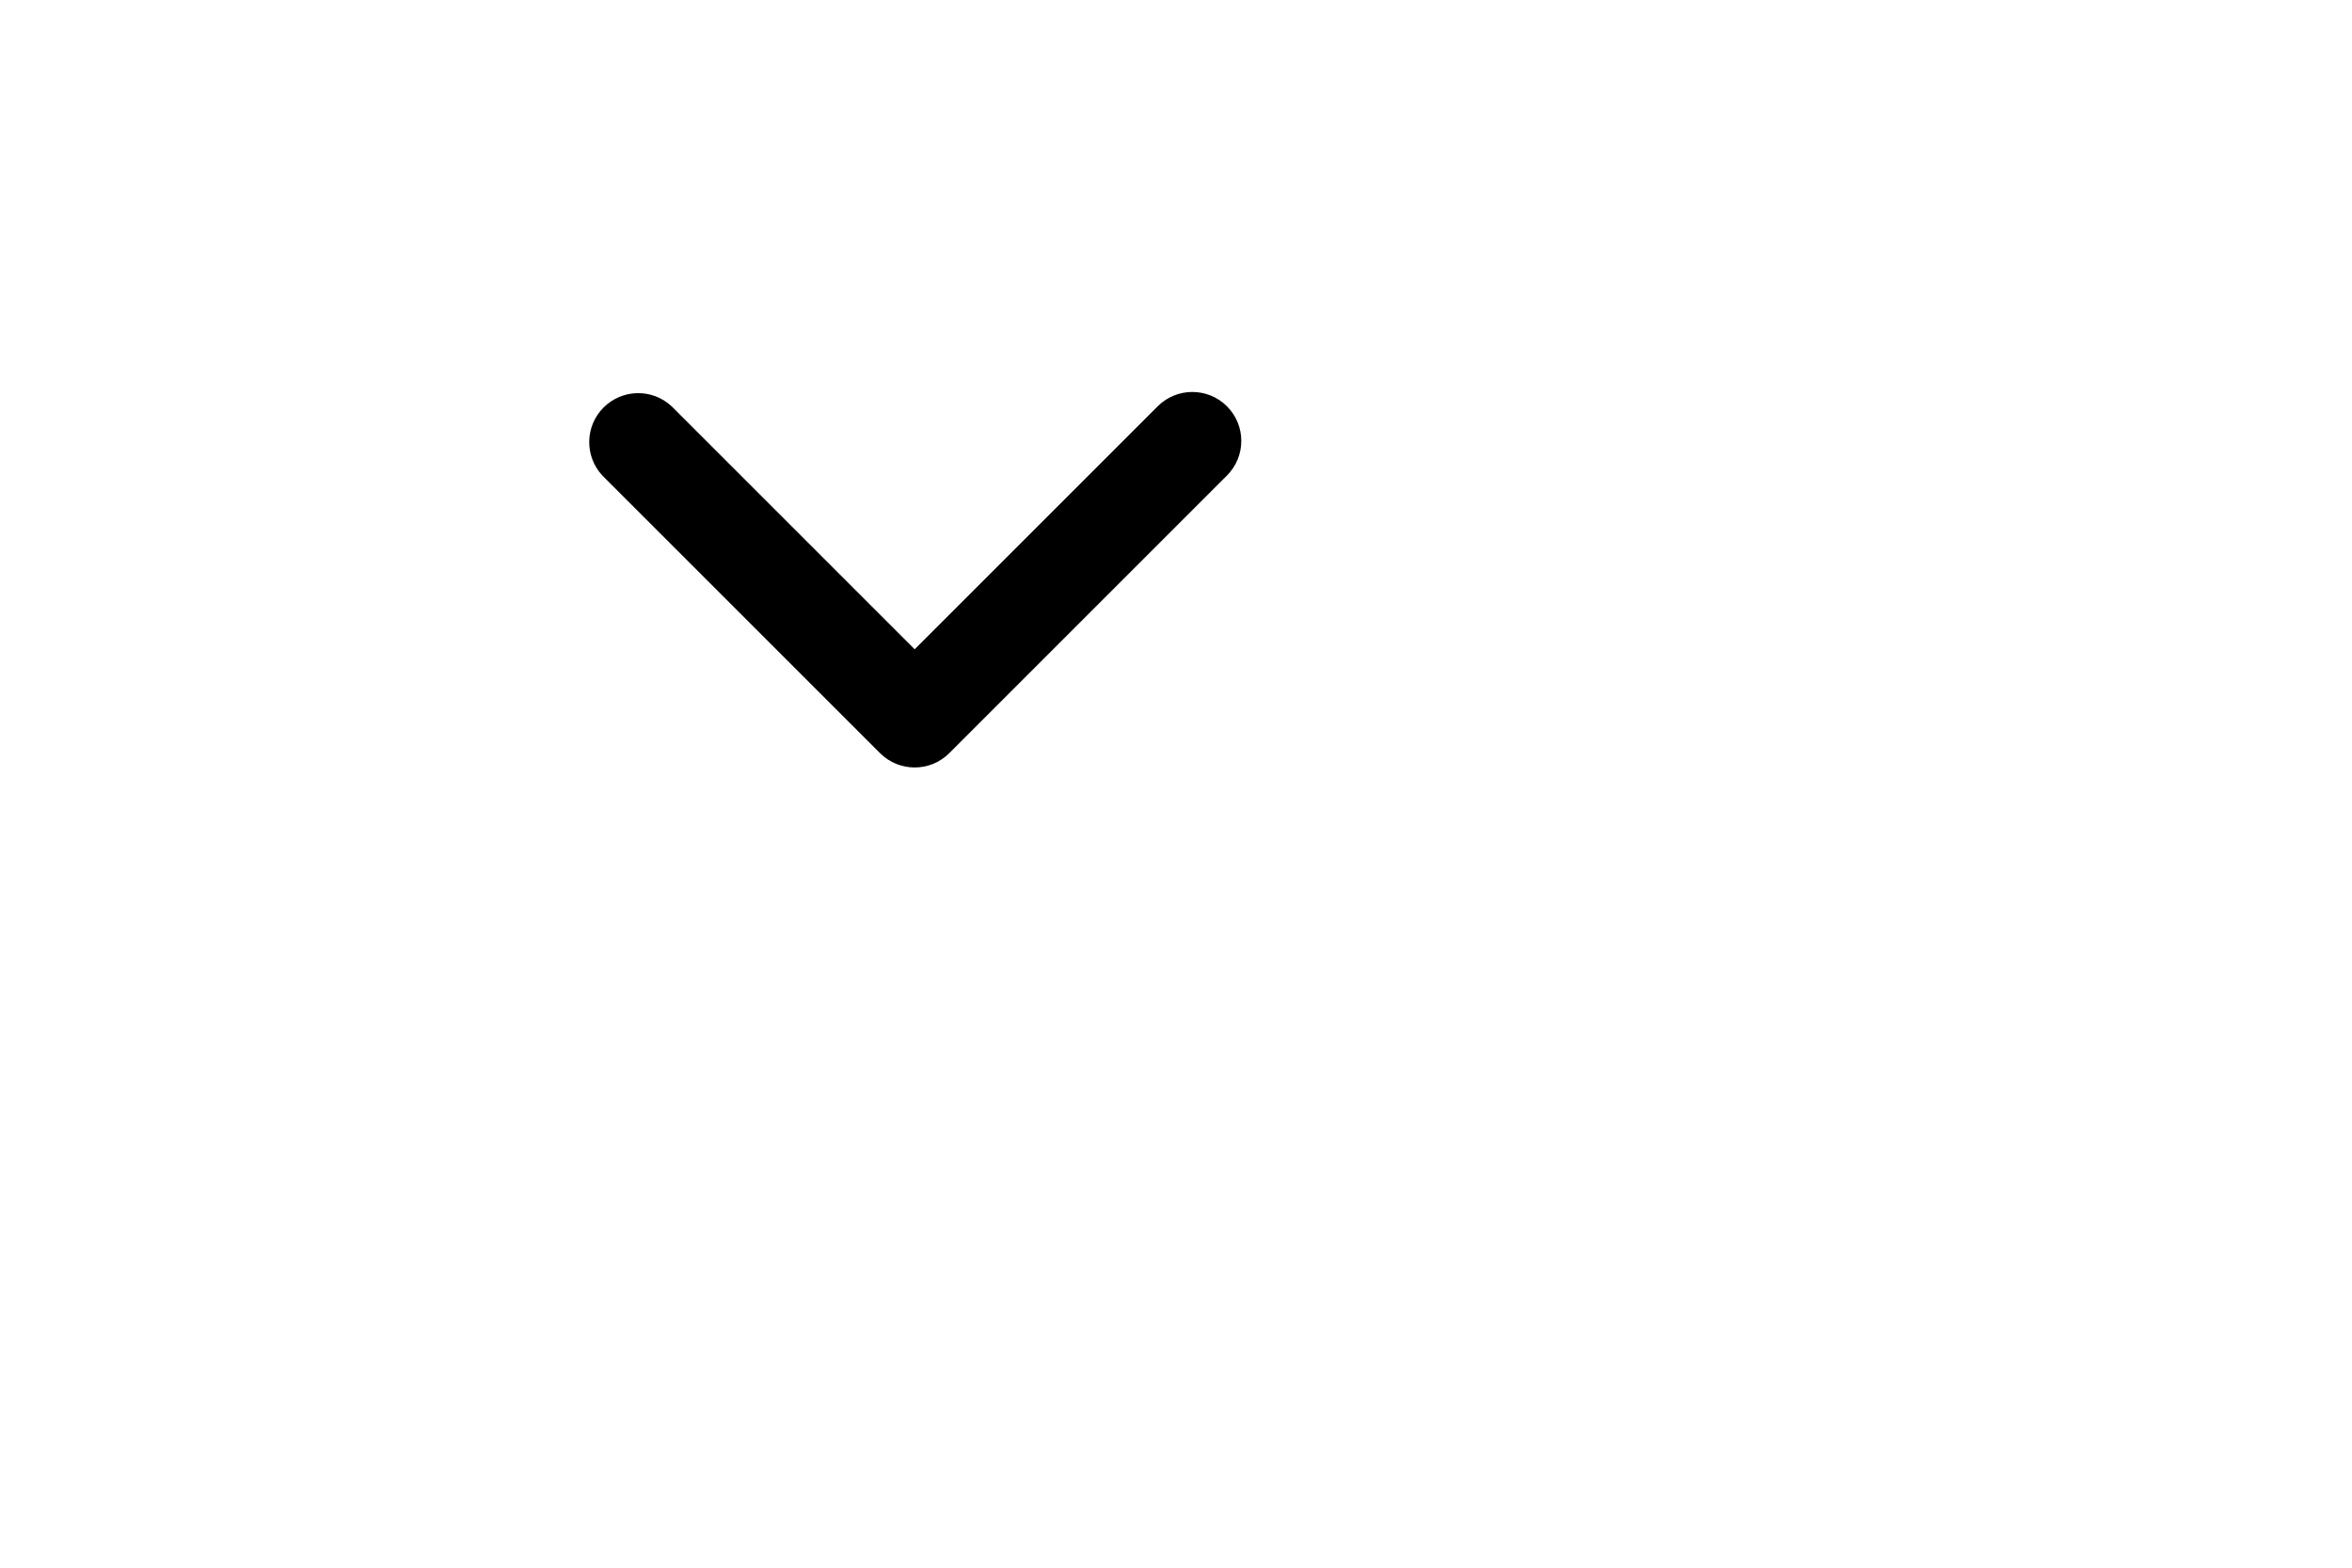
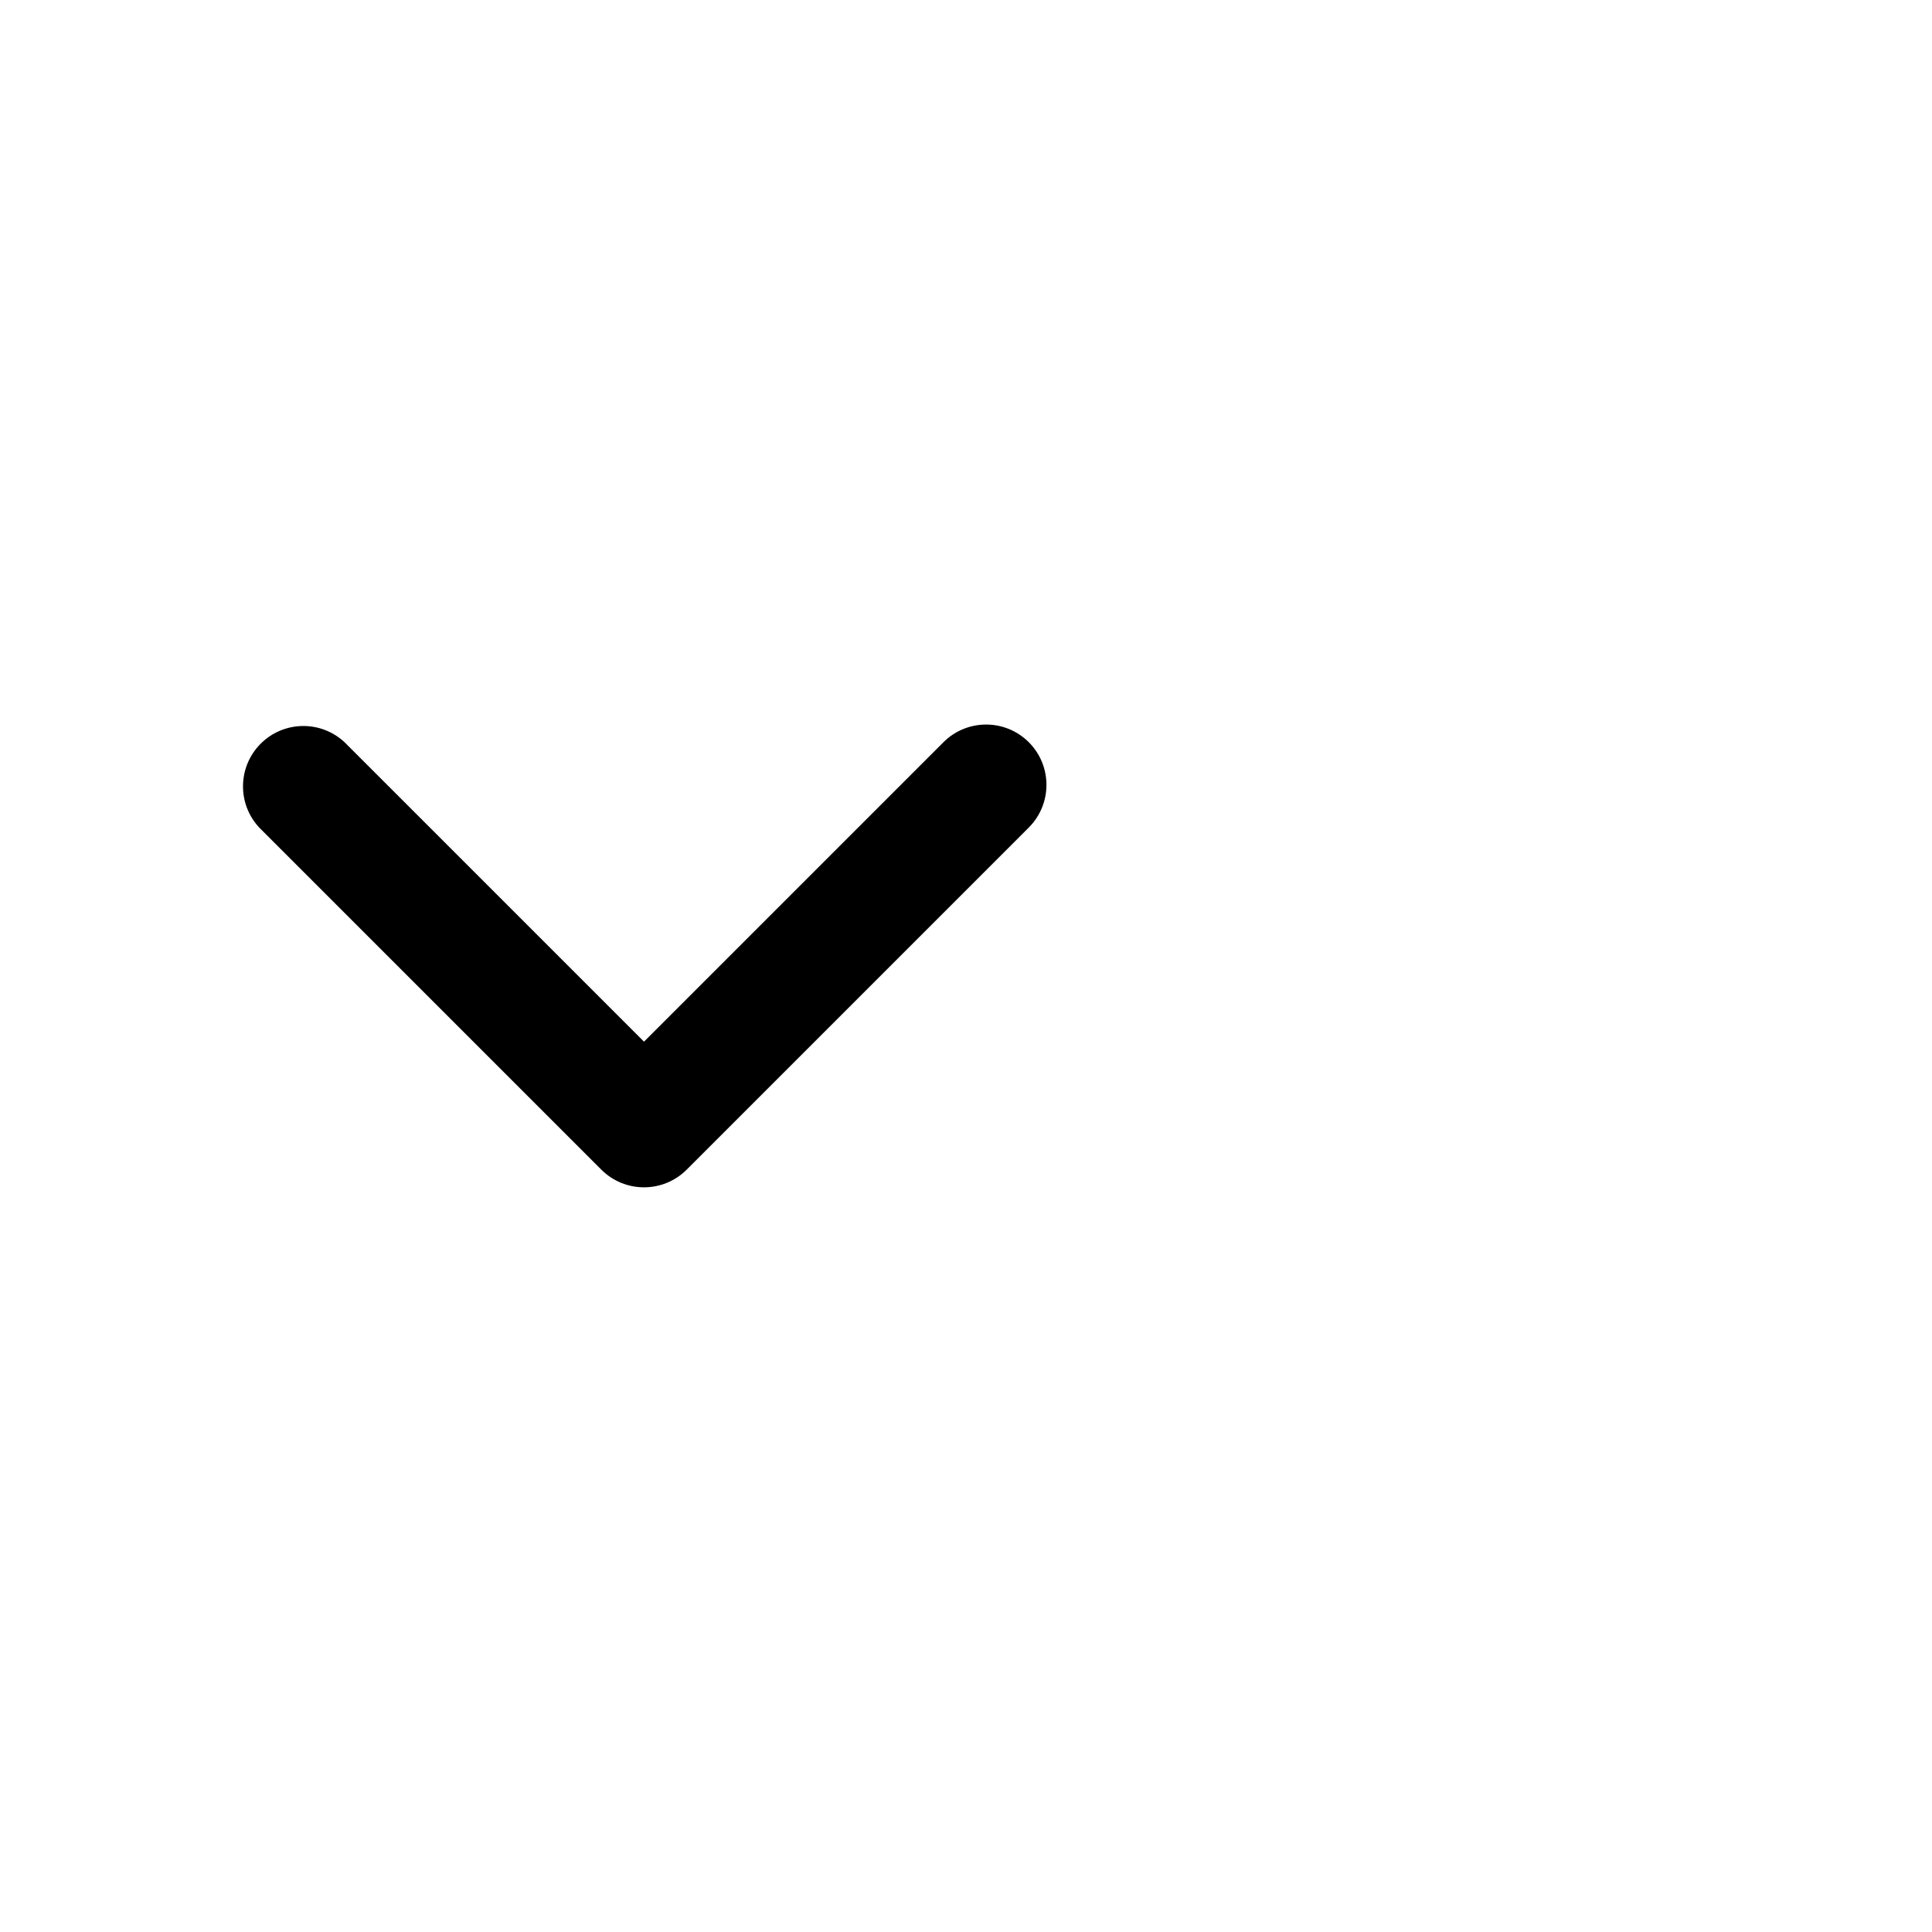
- <svg xmlns="http://www.w3.org/2000/svg" viewBox="0 0 24 24" width="24" height="16">
+ <svg xmlns="http://www.w3.org/2000/svg" viewBox="0 -3 24 24" width="24" height="24">
  <path fill-rule="evenodd" d="M12.78 6.22a.75.75 0 010 1.06l-4.25 4.25a.75.75 0 01-1.06 0L3.22 7.28a.75.75 0 011.06-1.06L8 9.94l3.72-3.72a.75.75 0 011.06 0z" />
</svg>
